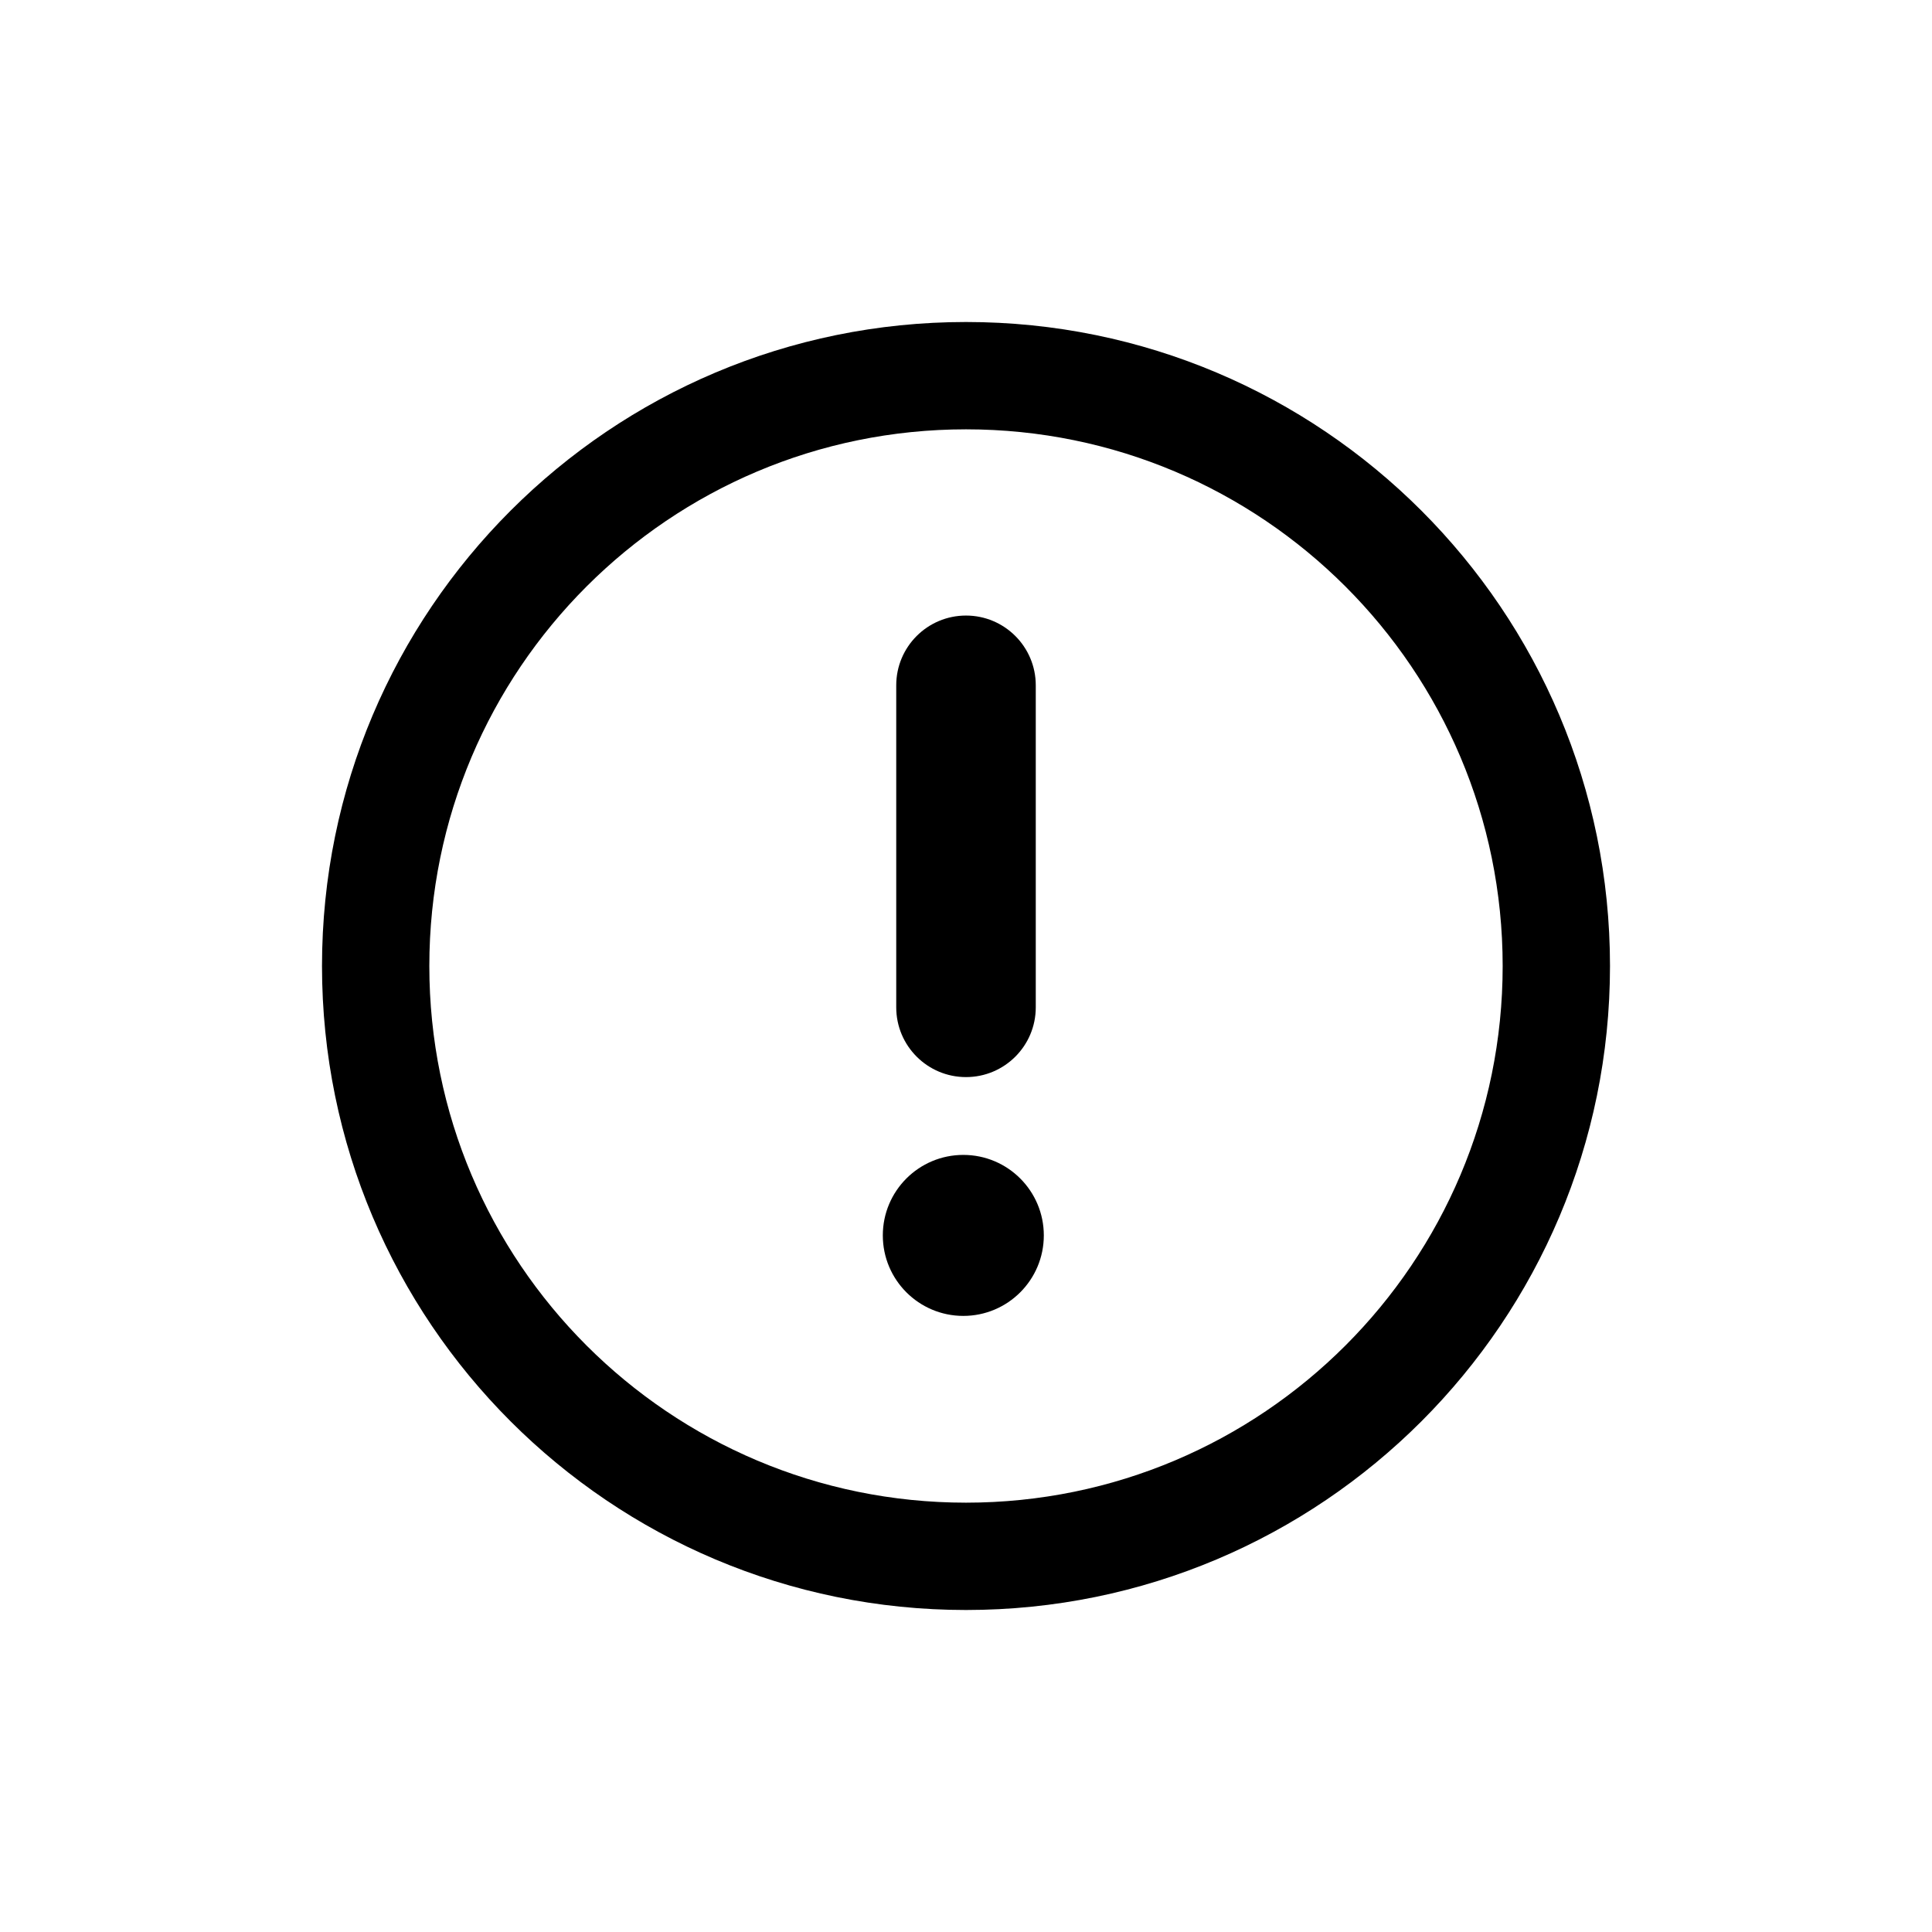
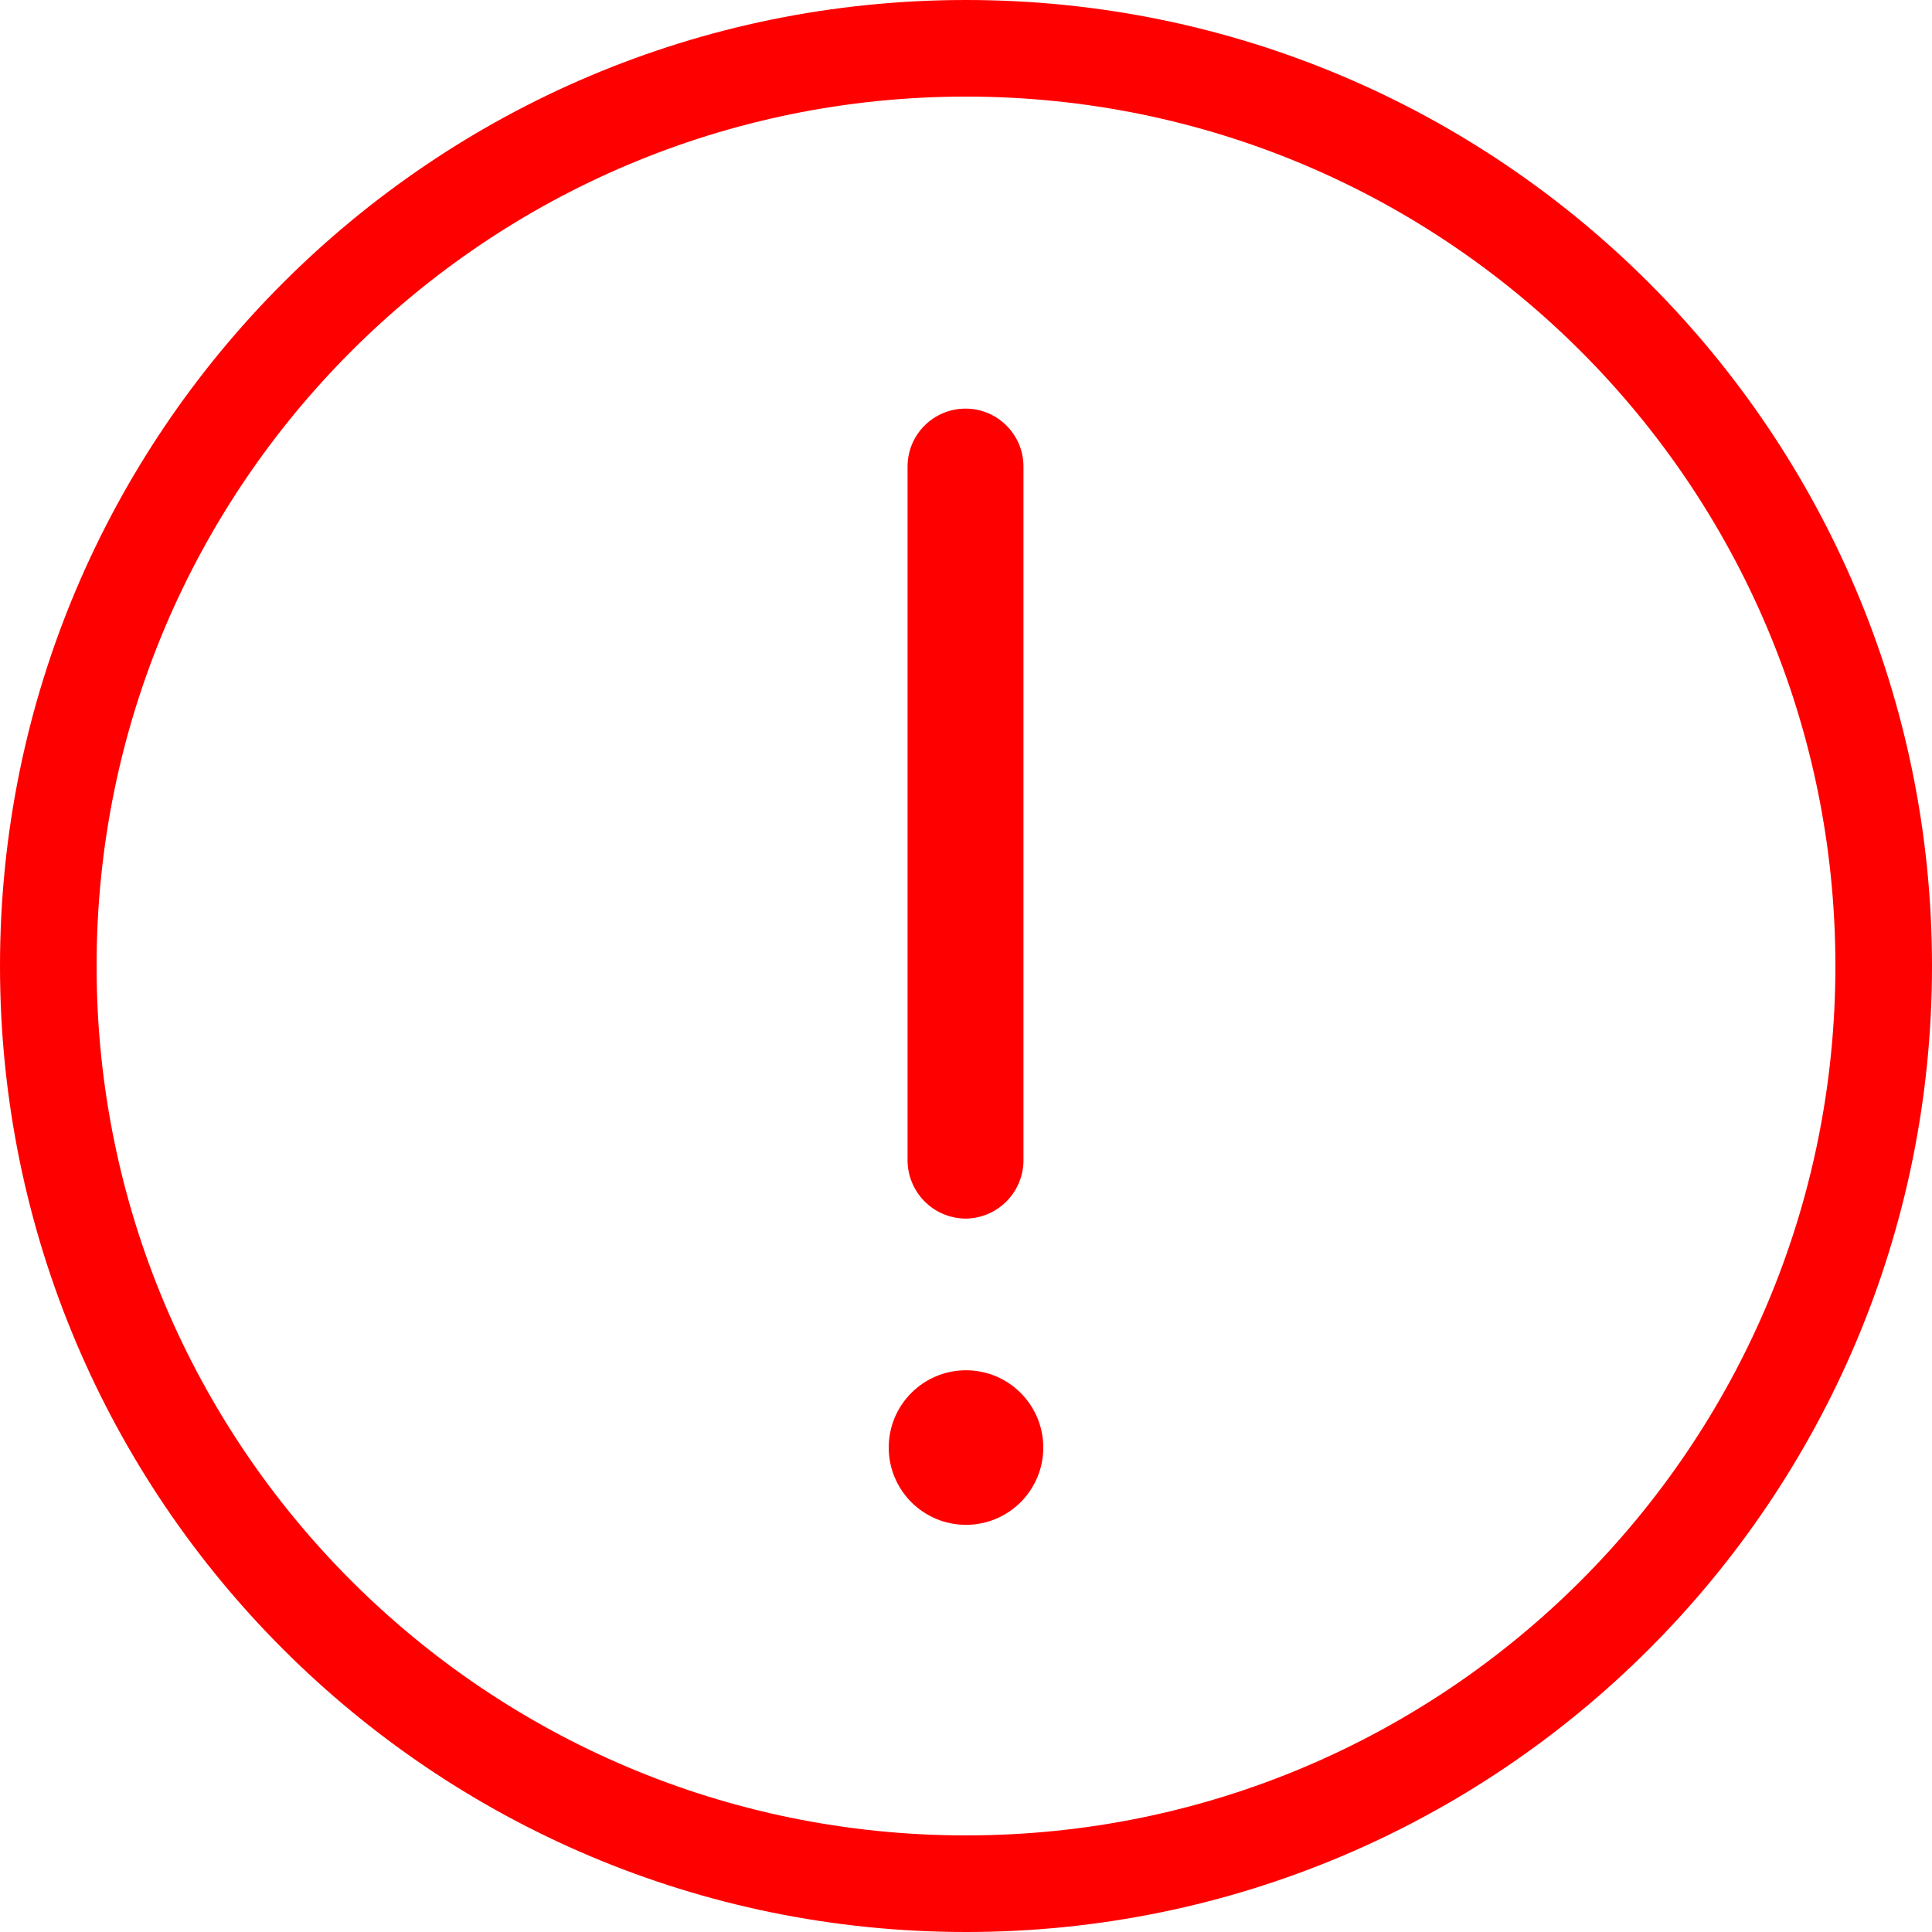
- <svg xmlns="http://www.w3.org/2000/svg" viewBox="0 0 36 36" aria-hidden="true">
-   <path d="M18,6A12,12,0,1,0,30,18,12,12,0,0,0,18,6Zm0,22A10,10,0,1,1,28,18,10,10,0,0,1,18,28Z" />
-   <path d="M18,20.07a1.3,1.3,0,0,1-1.3-1.3v-6a1.3,1.3,0,1,1,2.6,0v6A1.3,1.3,0,0,1,18,20.07Z" />
-   <circle cx="17.95" cy="23.02" r="1.5" />
+ <svg xmlns="http://www.w3.org/2000/svg" viewBox="0 0 40 40">
+   <g id="5f014979-6bf1-4a0e-8445-540dc0c35f41" data-name="icon">
+     <path d="M20,25.23A1.21,1.21,0,0,1,18.79,24V9.66a1.2,1.2,0,1,1,2.4,0V24A1.21,1.21,0,0,1,20,25.23Z" fill="red" />
+     <circle cx="20" cy="29.97" r="1.6" fill="red" />
+     <path d="M20,40A20,20,0,1,1,40,20,20,20,0,0,1,20,40ZM20,2A18,18,0,1,0,38,20,18,18,0,0,0,20,2Z" fill="red" />
+   </g>
</svg>
